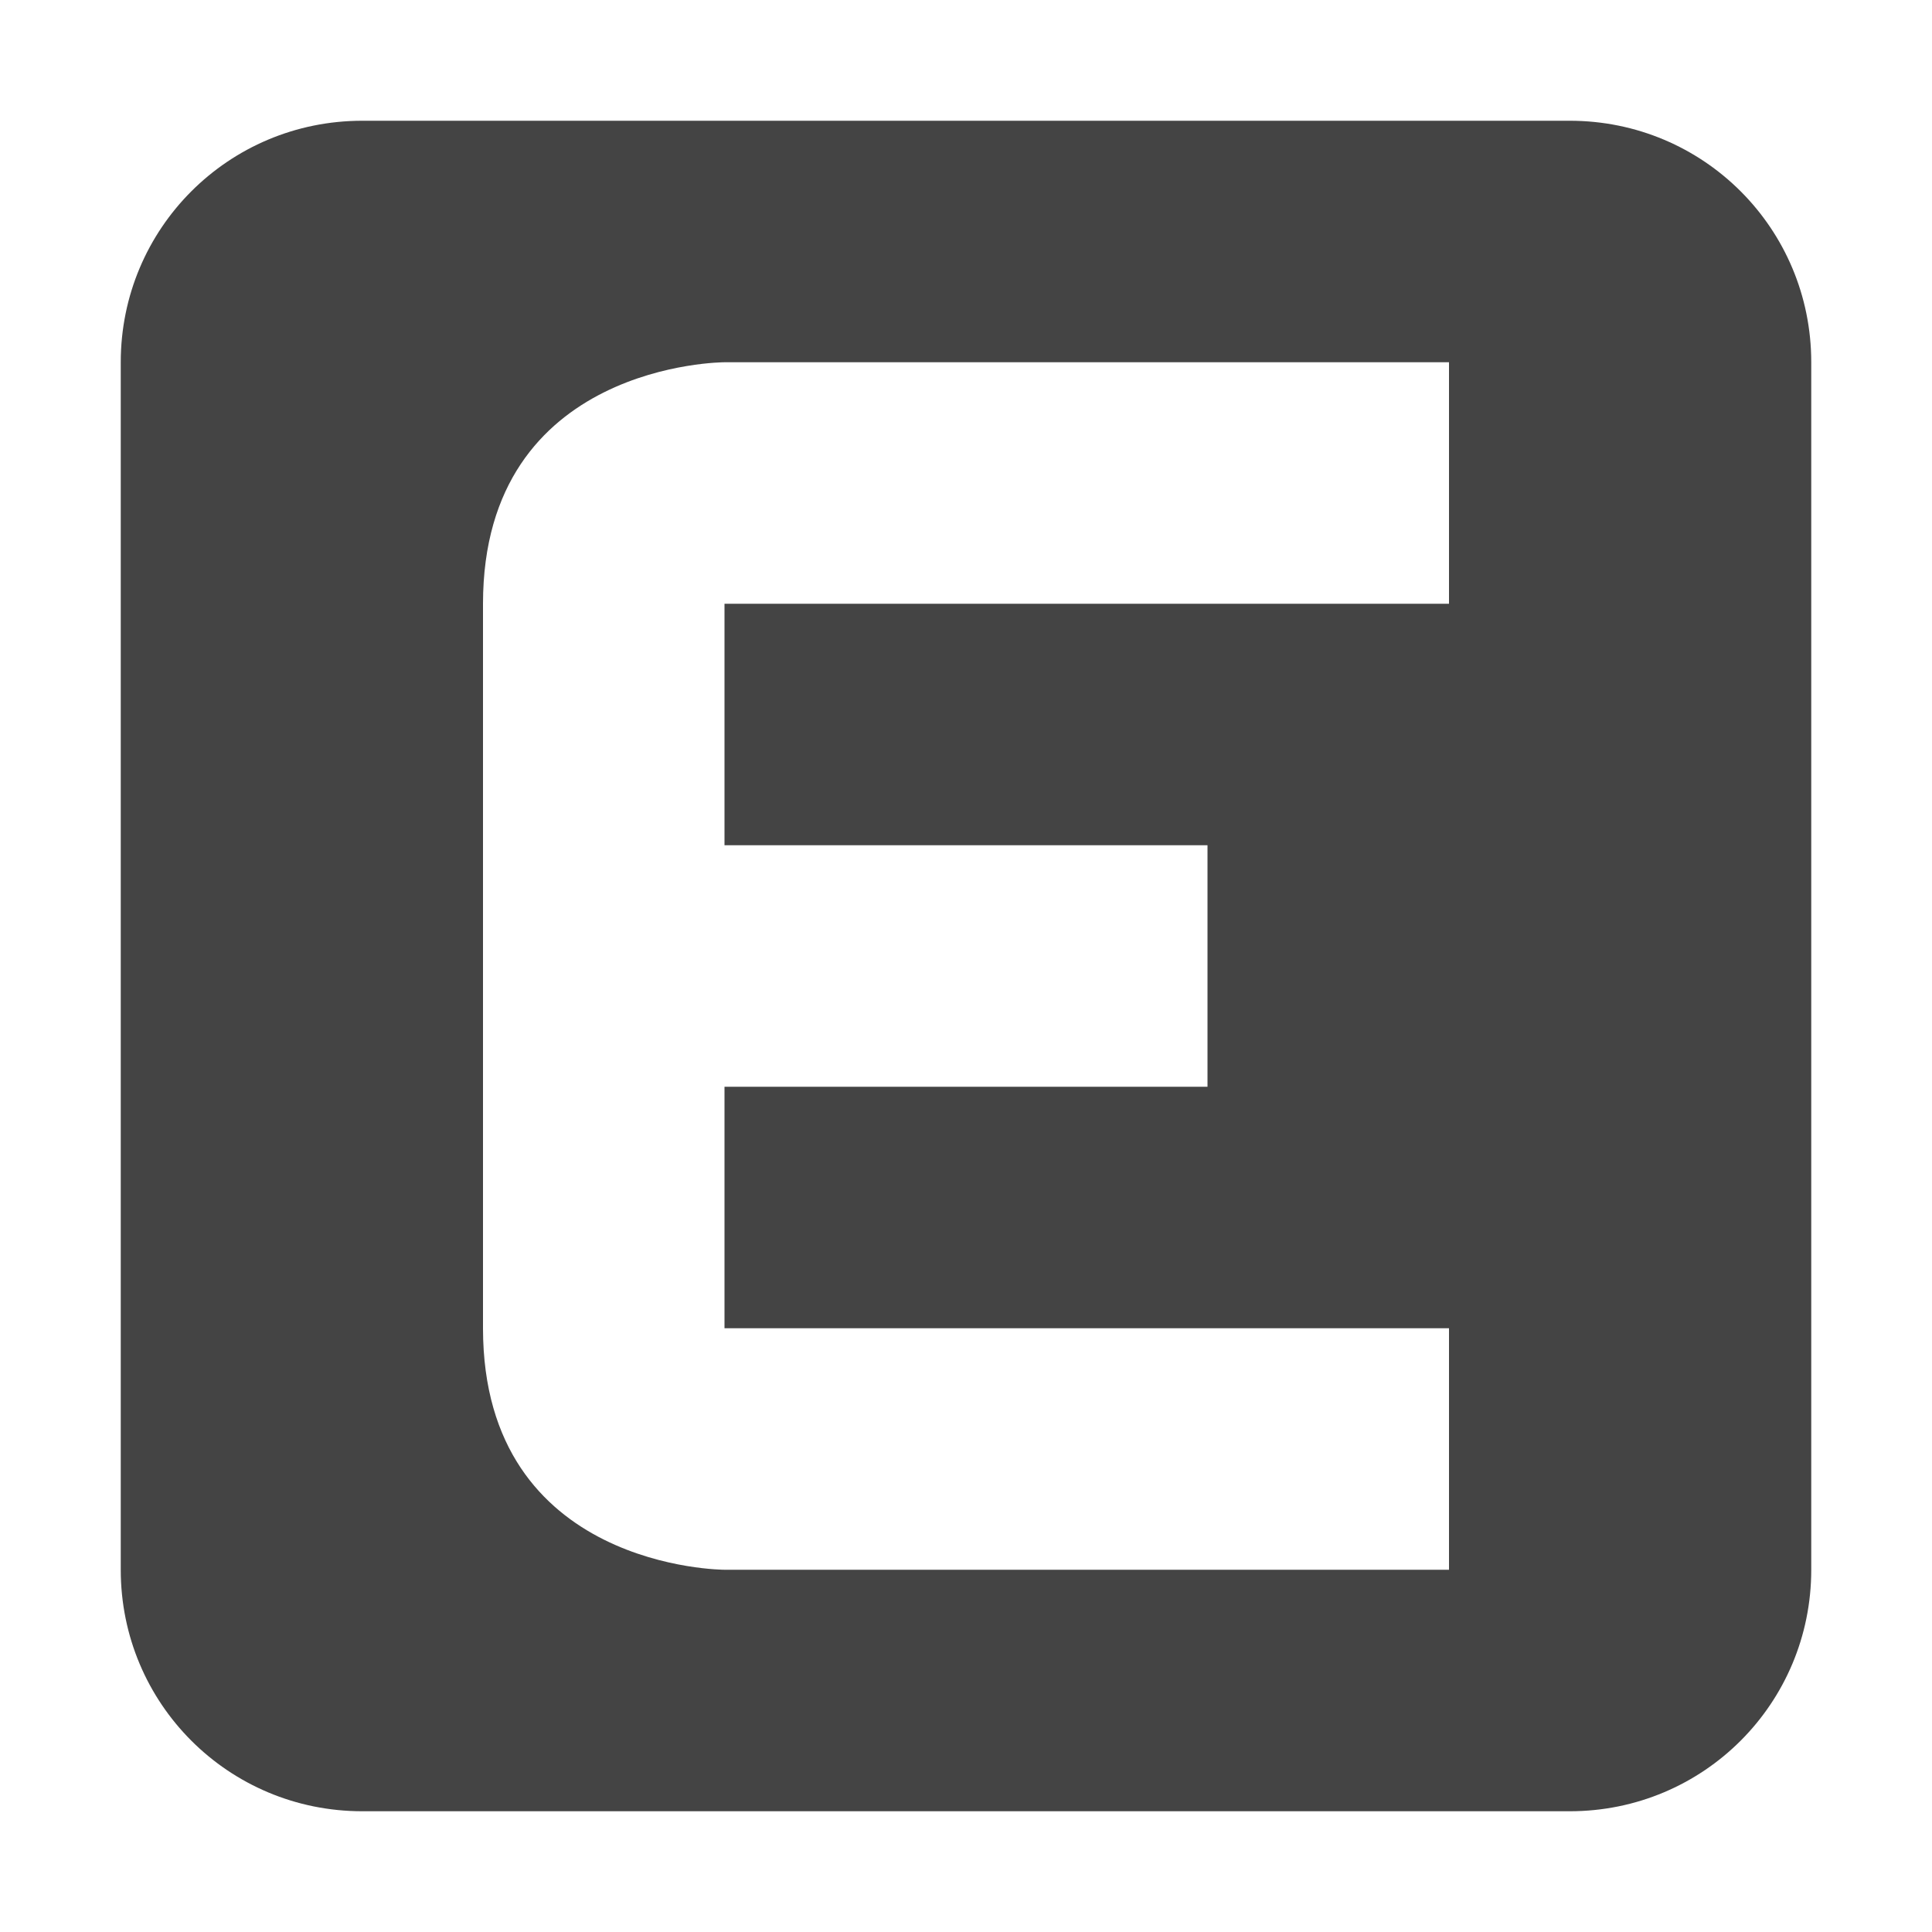
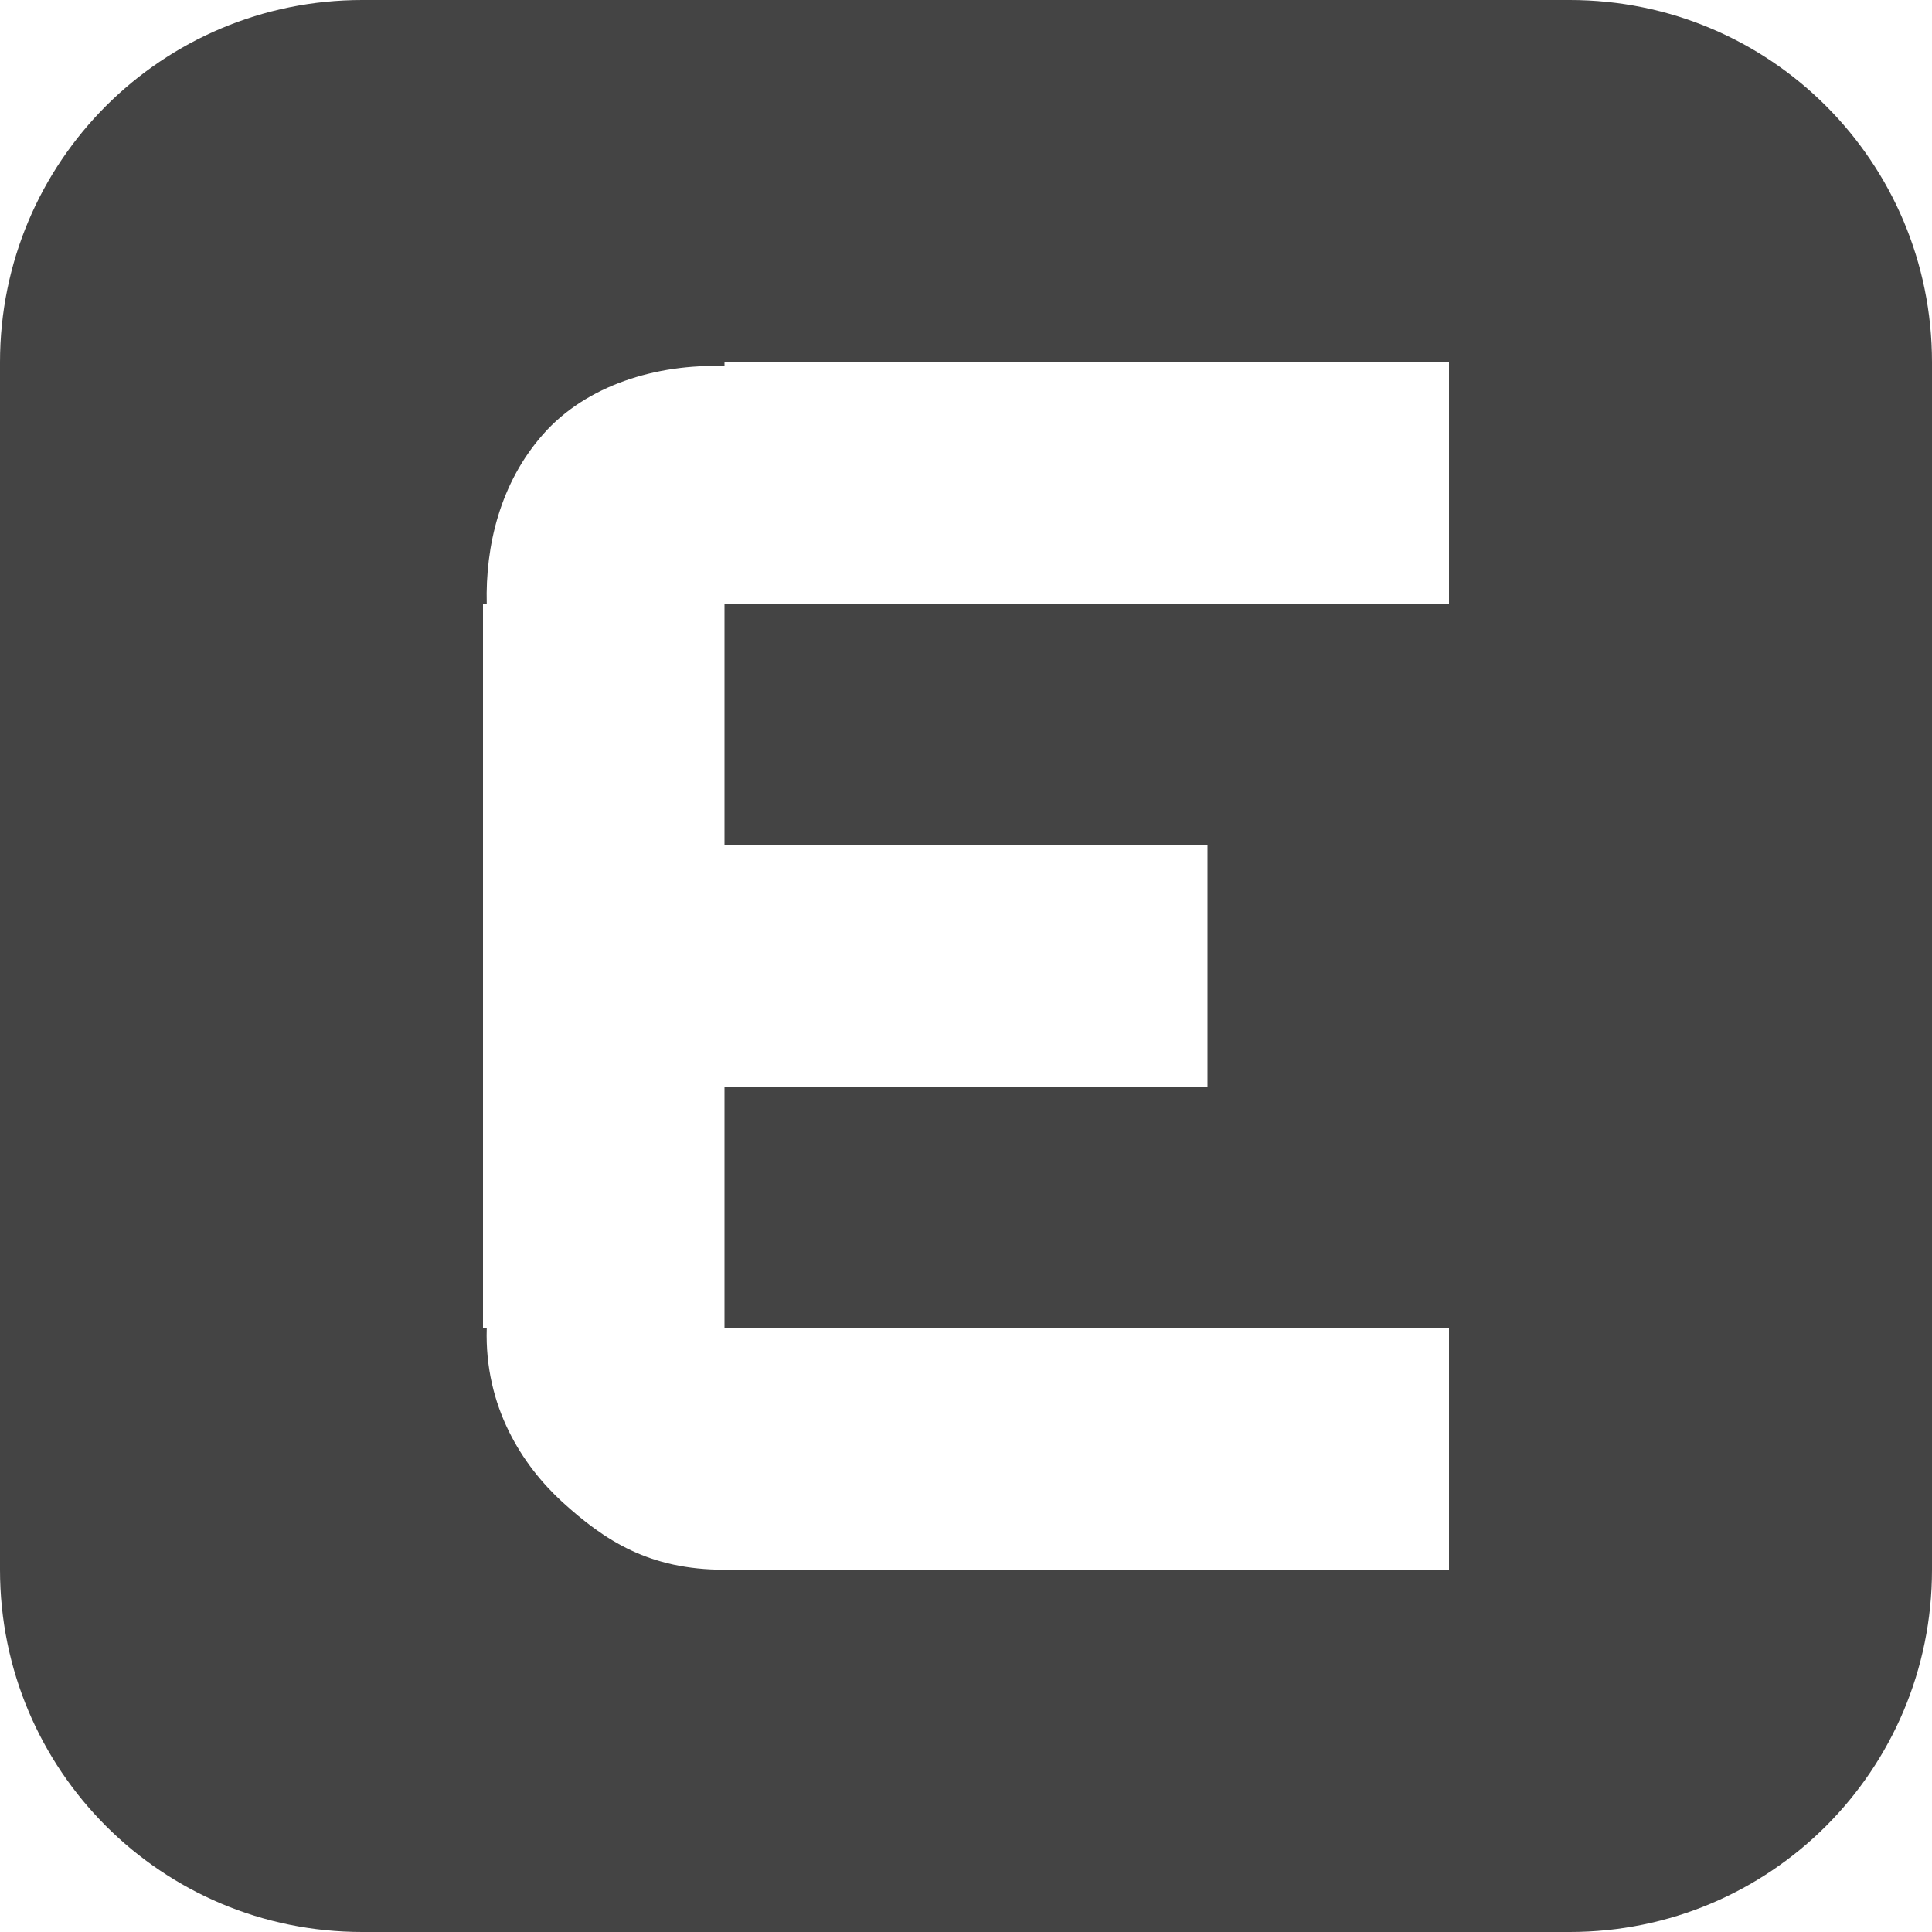
- <svg xmlns="http://www.w3.org/2000/svg" width="16" height="16" version="1.1">
-   <path style="fill:#444444" d="M 3 1 C 1.892 1 1 1.892 1 3 L 1 13 C 1 14.108 1.892 15 3 15 L 13 15 C 14.108 15 15 14.108 15 13 L 15 3 C 15 1.892 14.108 1 13 1 L 3 1 z M 6 3 L 12 3 L 12 5 L 6 5 L 6 7 L 10 7 L 10 9 L 6 9 L 6 11 L 12 11 L 12 13 L 6 13 C 6 13 4 13 4 11 L 4 5 C 4 3 6 3 6 3 z" />
+ <svg xmlns="http://www.w3.org/2000/svg" height="16px" viewBox="0 0 16 16" width="16px" version="1.1" id="svg4">
+   <defs id="defs8" />
+   <path d="m 3 0 c -1.66 0 -3 1.34 -3 3 v 10 c 0 1.66 1.34 3 3 3 h 10 c 1.66 0 3 -1.34 3 -3 v -10 c 0 -1.66 -1.34 -3 -3 -3 z m 3 3 h 6 v 2 h -6 v 2 h 4 v 2 h -4 v 2 h 0.031 h 5.969 v 2 h -6 c -0.625 0 -0.992 -0.242 -1.344 -0.562 c -0.332 -0.305 -0.645 -0.789 -0.625 -1.438 h -0.031 v -6 h 0.031 c -0.012 -0.477 0.109 -1 0.469 -1.406 c 0.355 -0.402 0.934 -0.582 1.5 -0.562 z m 0 0" fill="#2e3436" id="path2" style="fill:#444444;fill-opacity:1" />
</svg>
